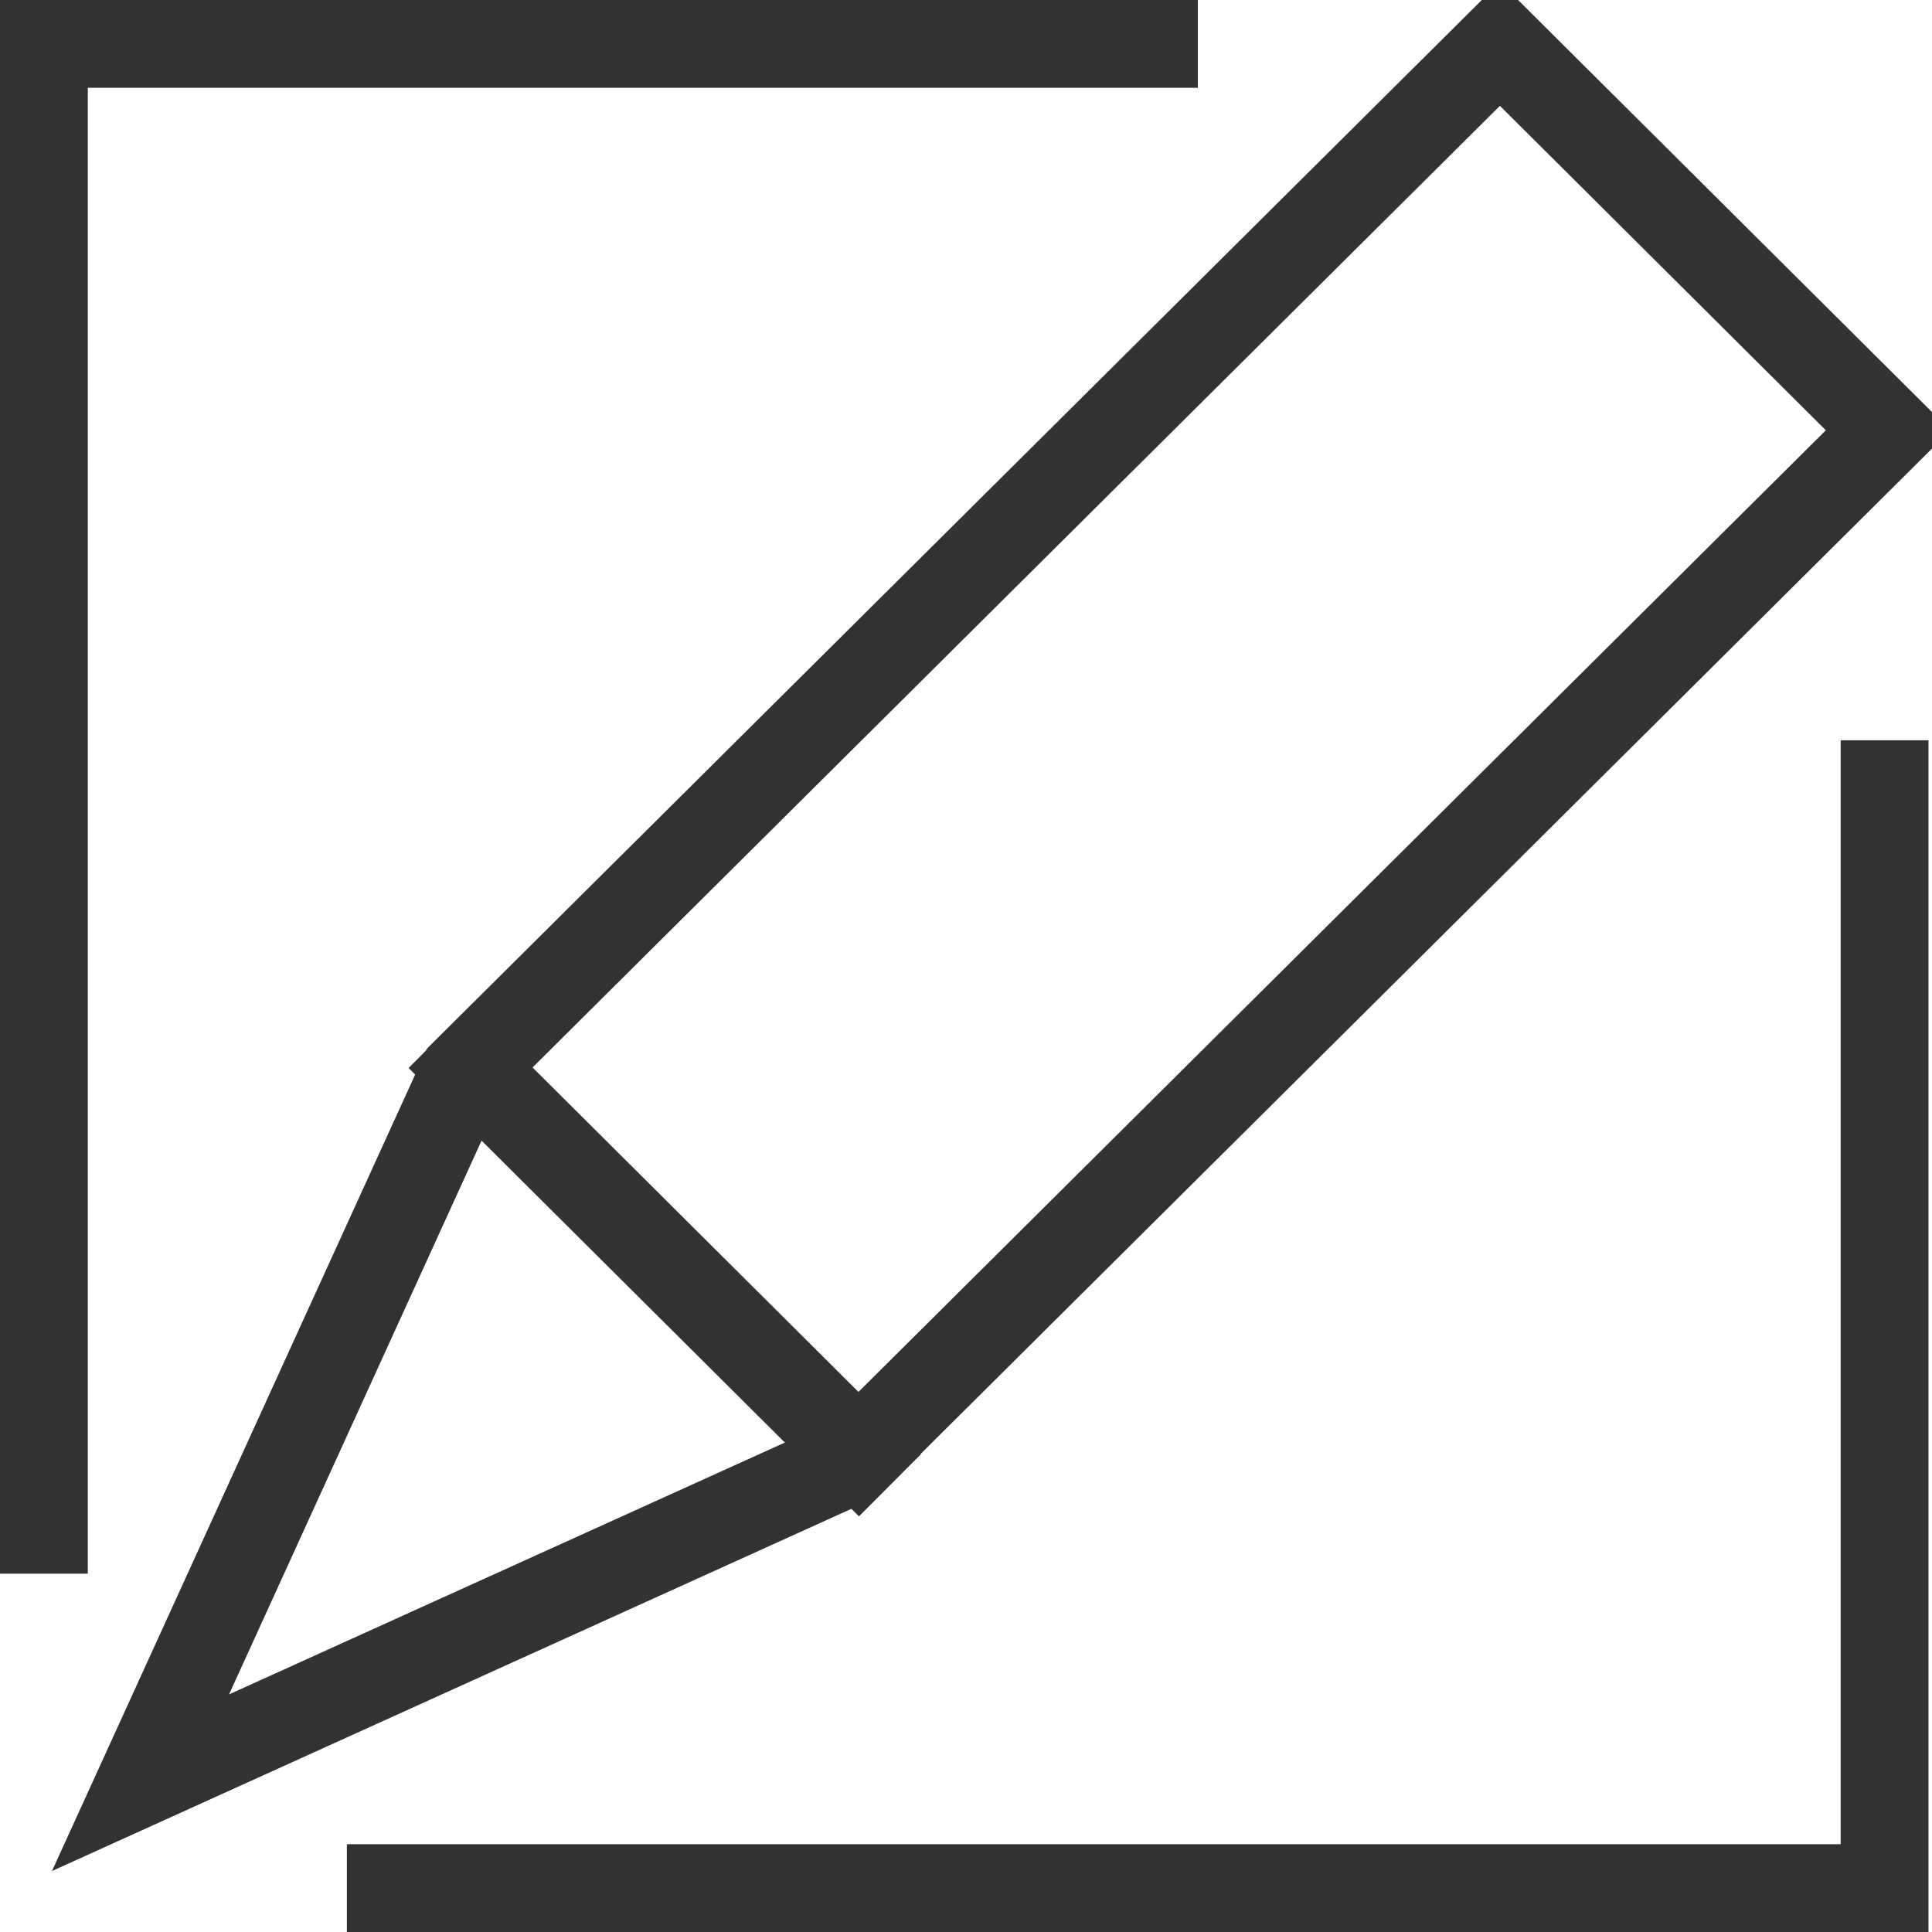
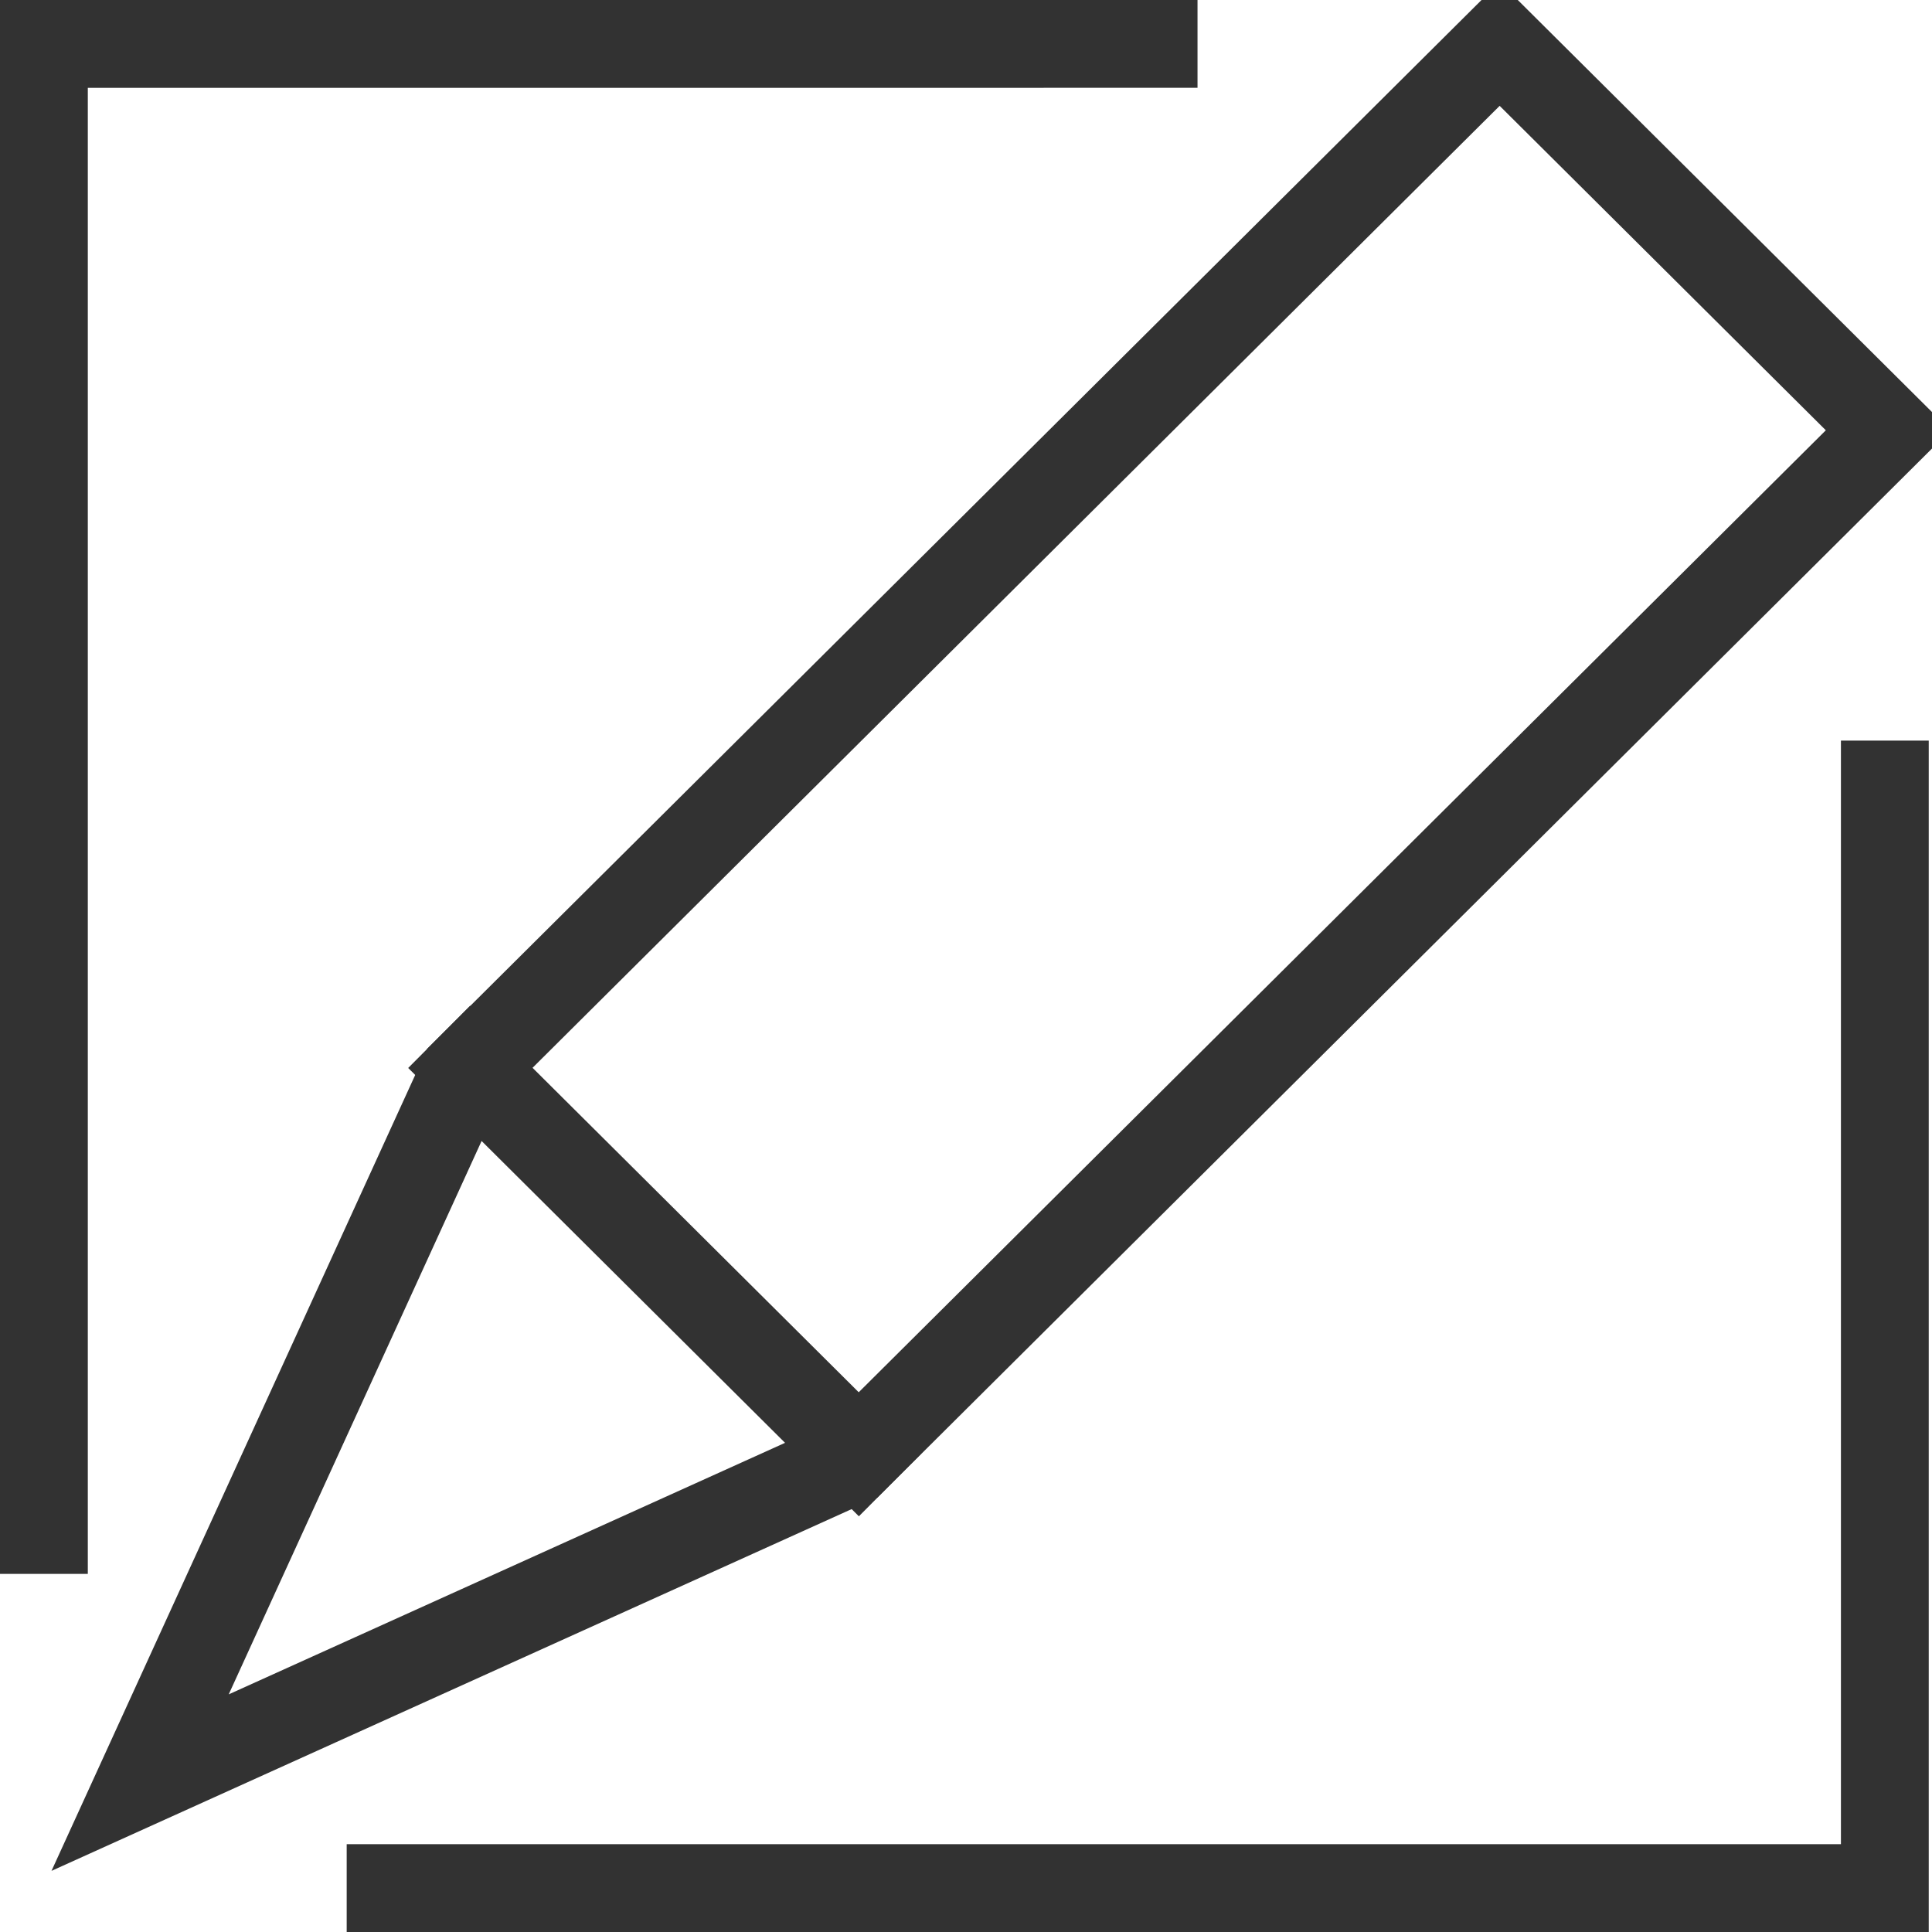
- <svg xmlns="http://www.w3.org/2000/svg" width="220" height="220">
-   <g fill="none" stroke="#323232" stroke-width="10">
-     <path d="M136.4 5H5v174.2M214.6 84.3V215H39.5M52.8 122.3 16 203l81-36.7L215 49 170.8 5l-118 117.3Z" />
-     <path d="m53.6 121.6 44.2 44" stroke-linecap="square" />
+ <svg xmlns="http://www.w3.org/2000/svg" width="220px" height="220px" viewBox="0 0 220 220" version="1.1">
+   <g id="edit" transform="translate(5 5)">
+     <g id="Pencil">
+       <path d="M131.363 0L0 1.77163e-05L0 174.222" id="New-shape" fill="none" fill-rule="evenodd" stroke="#323232" stroke-width="10" />
+       <path d="M175.151 0L175.151 130.666L0 130.666" transform="translate(34.47815 79.33375)" id="New-shape-2" fill="none" fill-rule="evenodd" stroke="#323232" stroke-width="10" />
+       <path d="M36.86 117.327L0 197.989L81.092 161.325L199.045 43.998L154.813 0L36.86 117.327L36.86 117.327L36.86 117.327Z" transform="translate(10.95463 4.9591064E-05)" id="New-shape#1" fill="none" fill-rule="evenodd" stroke="#323232" stroke-width="10" />
+       <path d="M0 0L44.232 43.998" transform="translate(48.55238 116.5935)" id="Line" fill="none" fill-rule="evenodd" stroke="#323232" stroke-width="10" stroke-linecap="square" />
+     </g>
  </g>
</svg>
